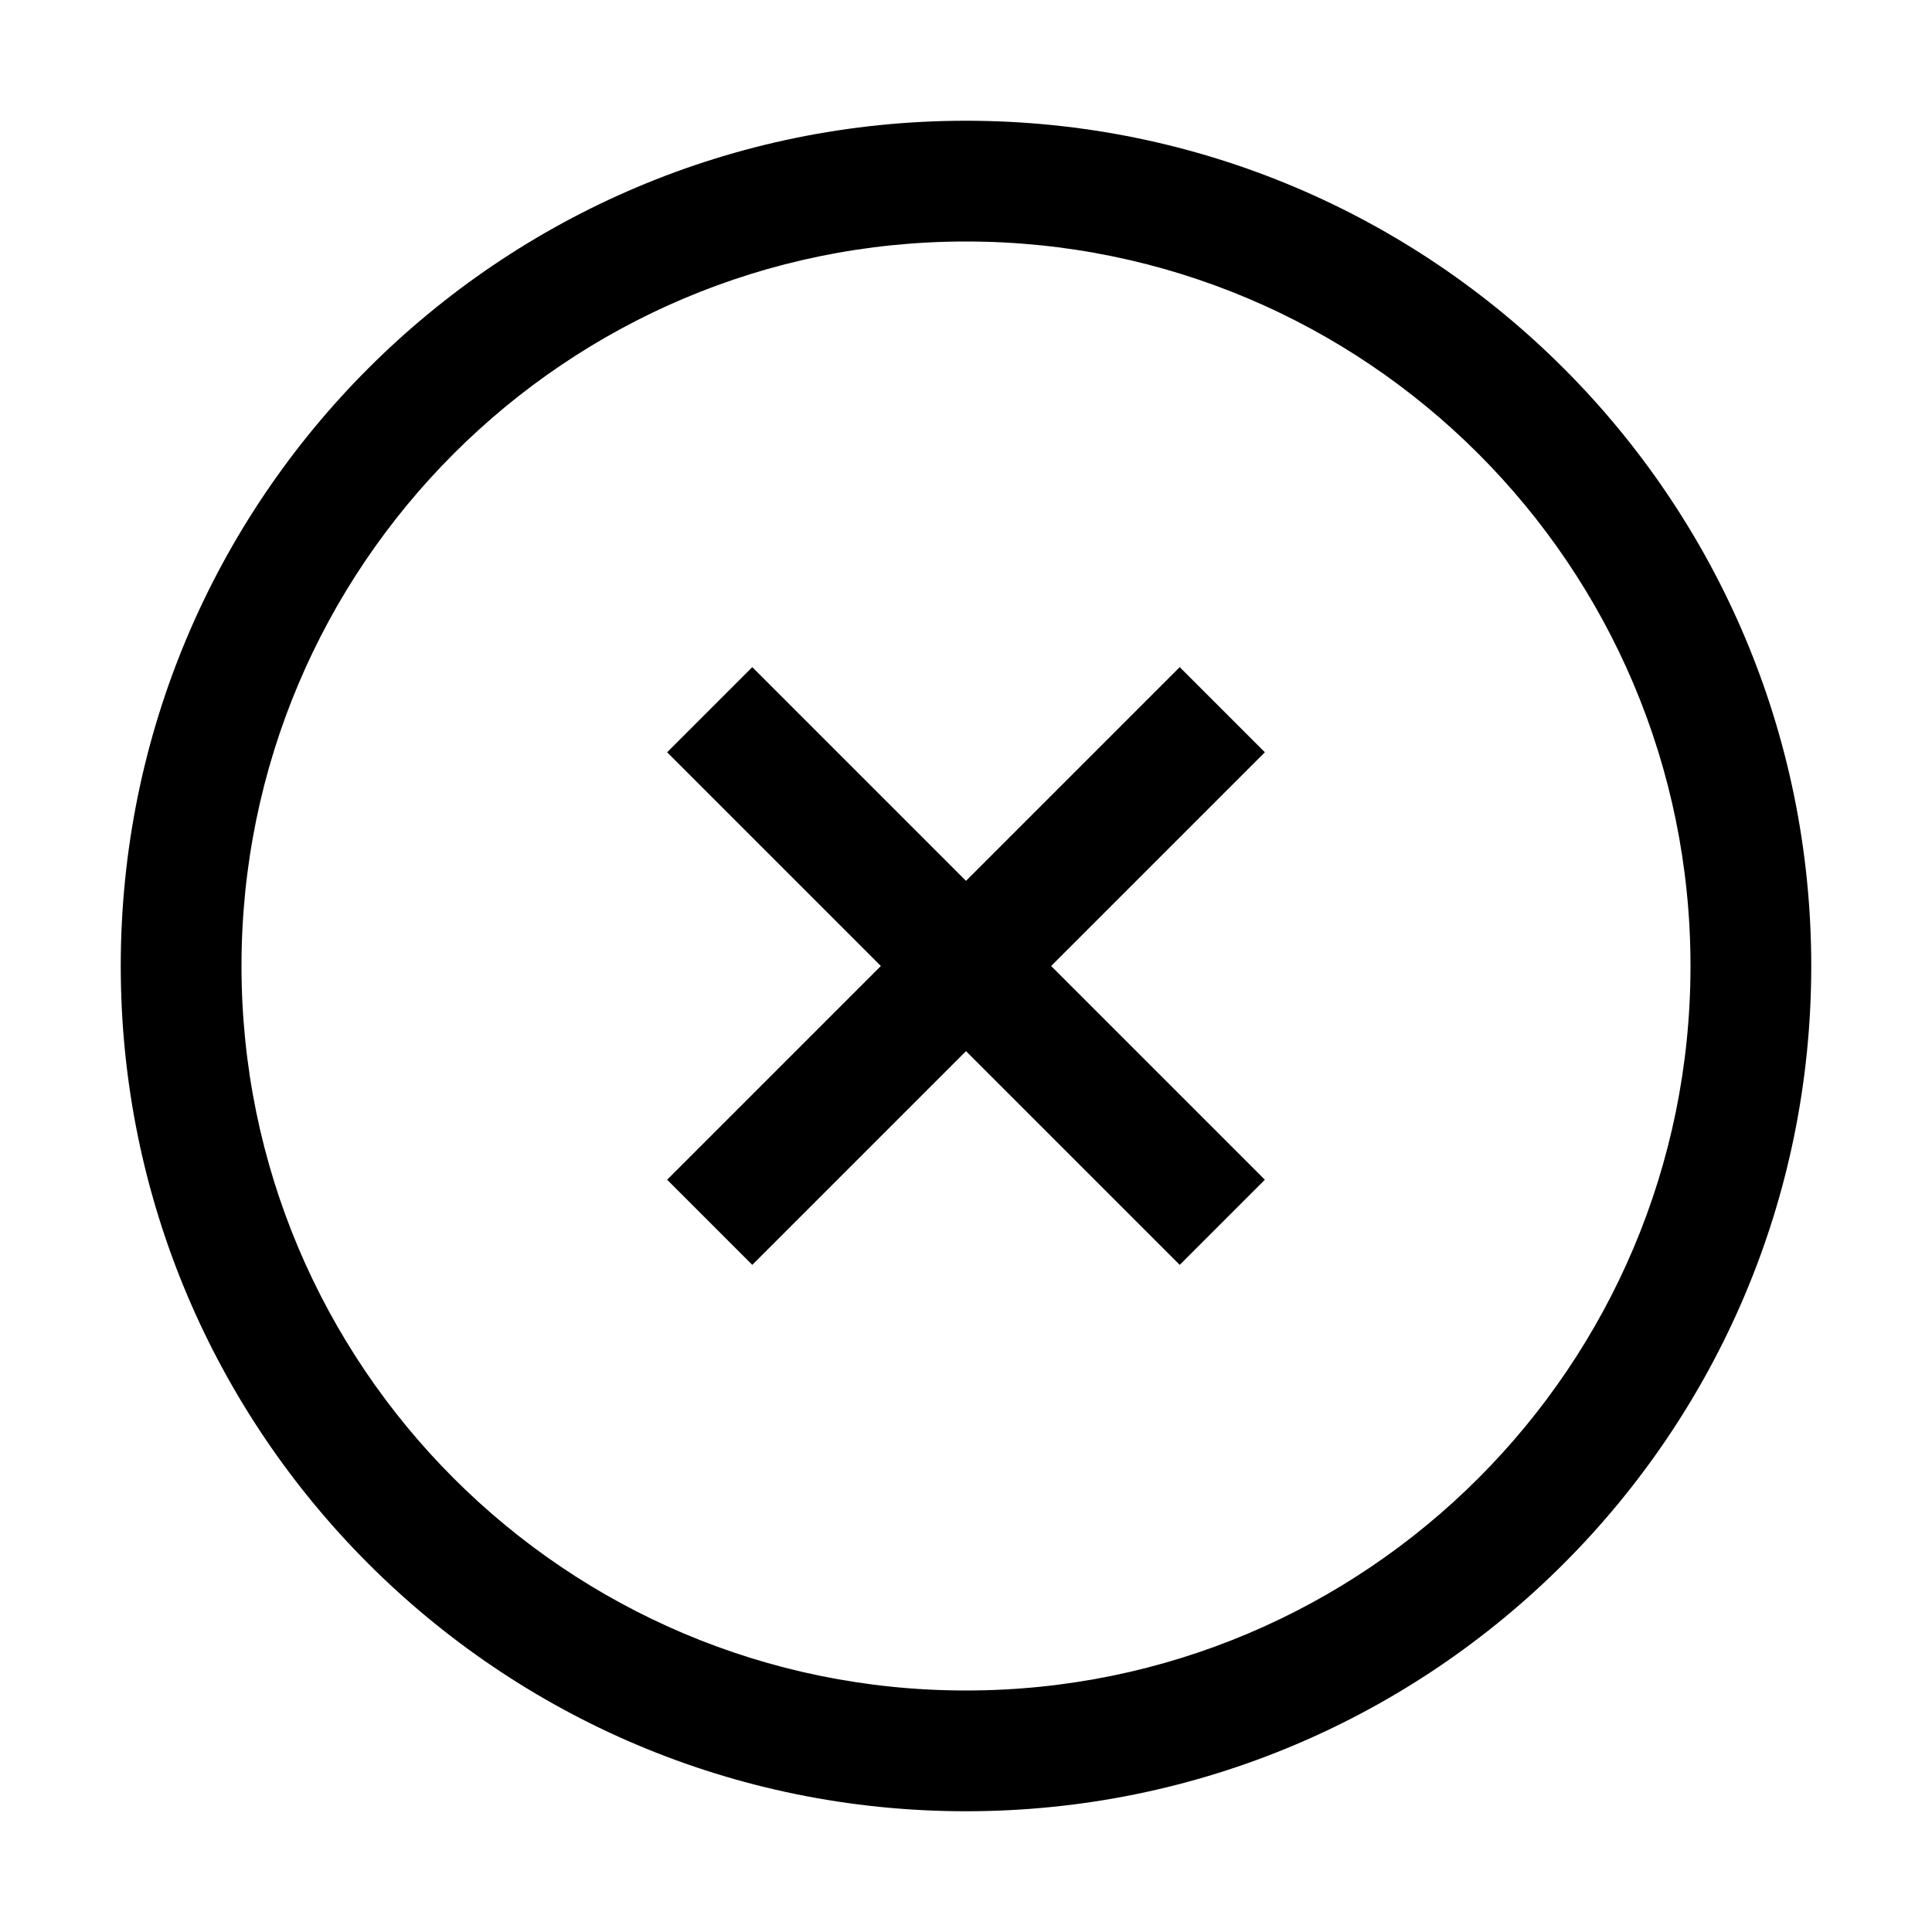
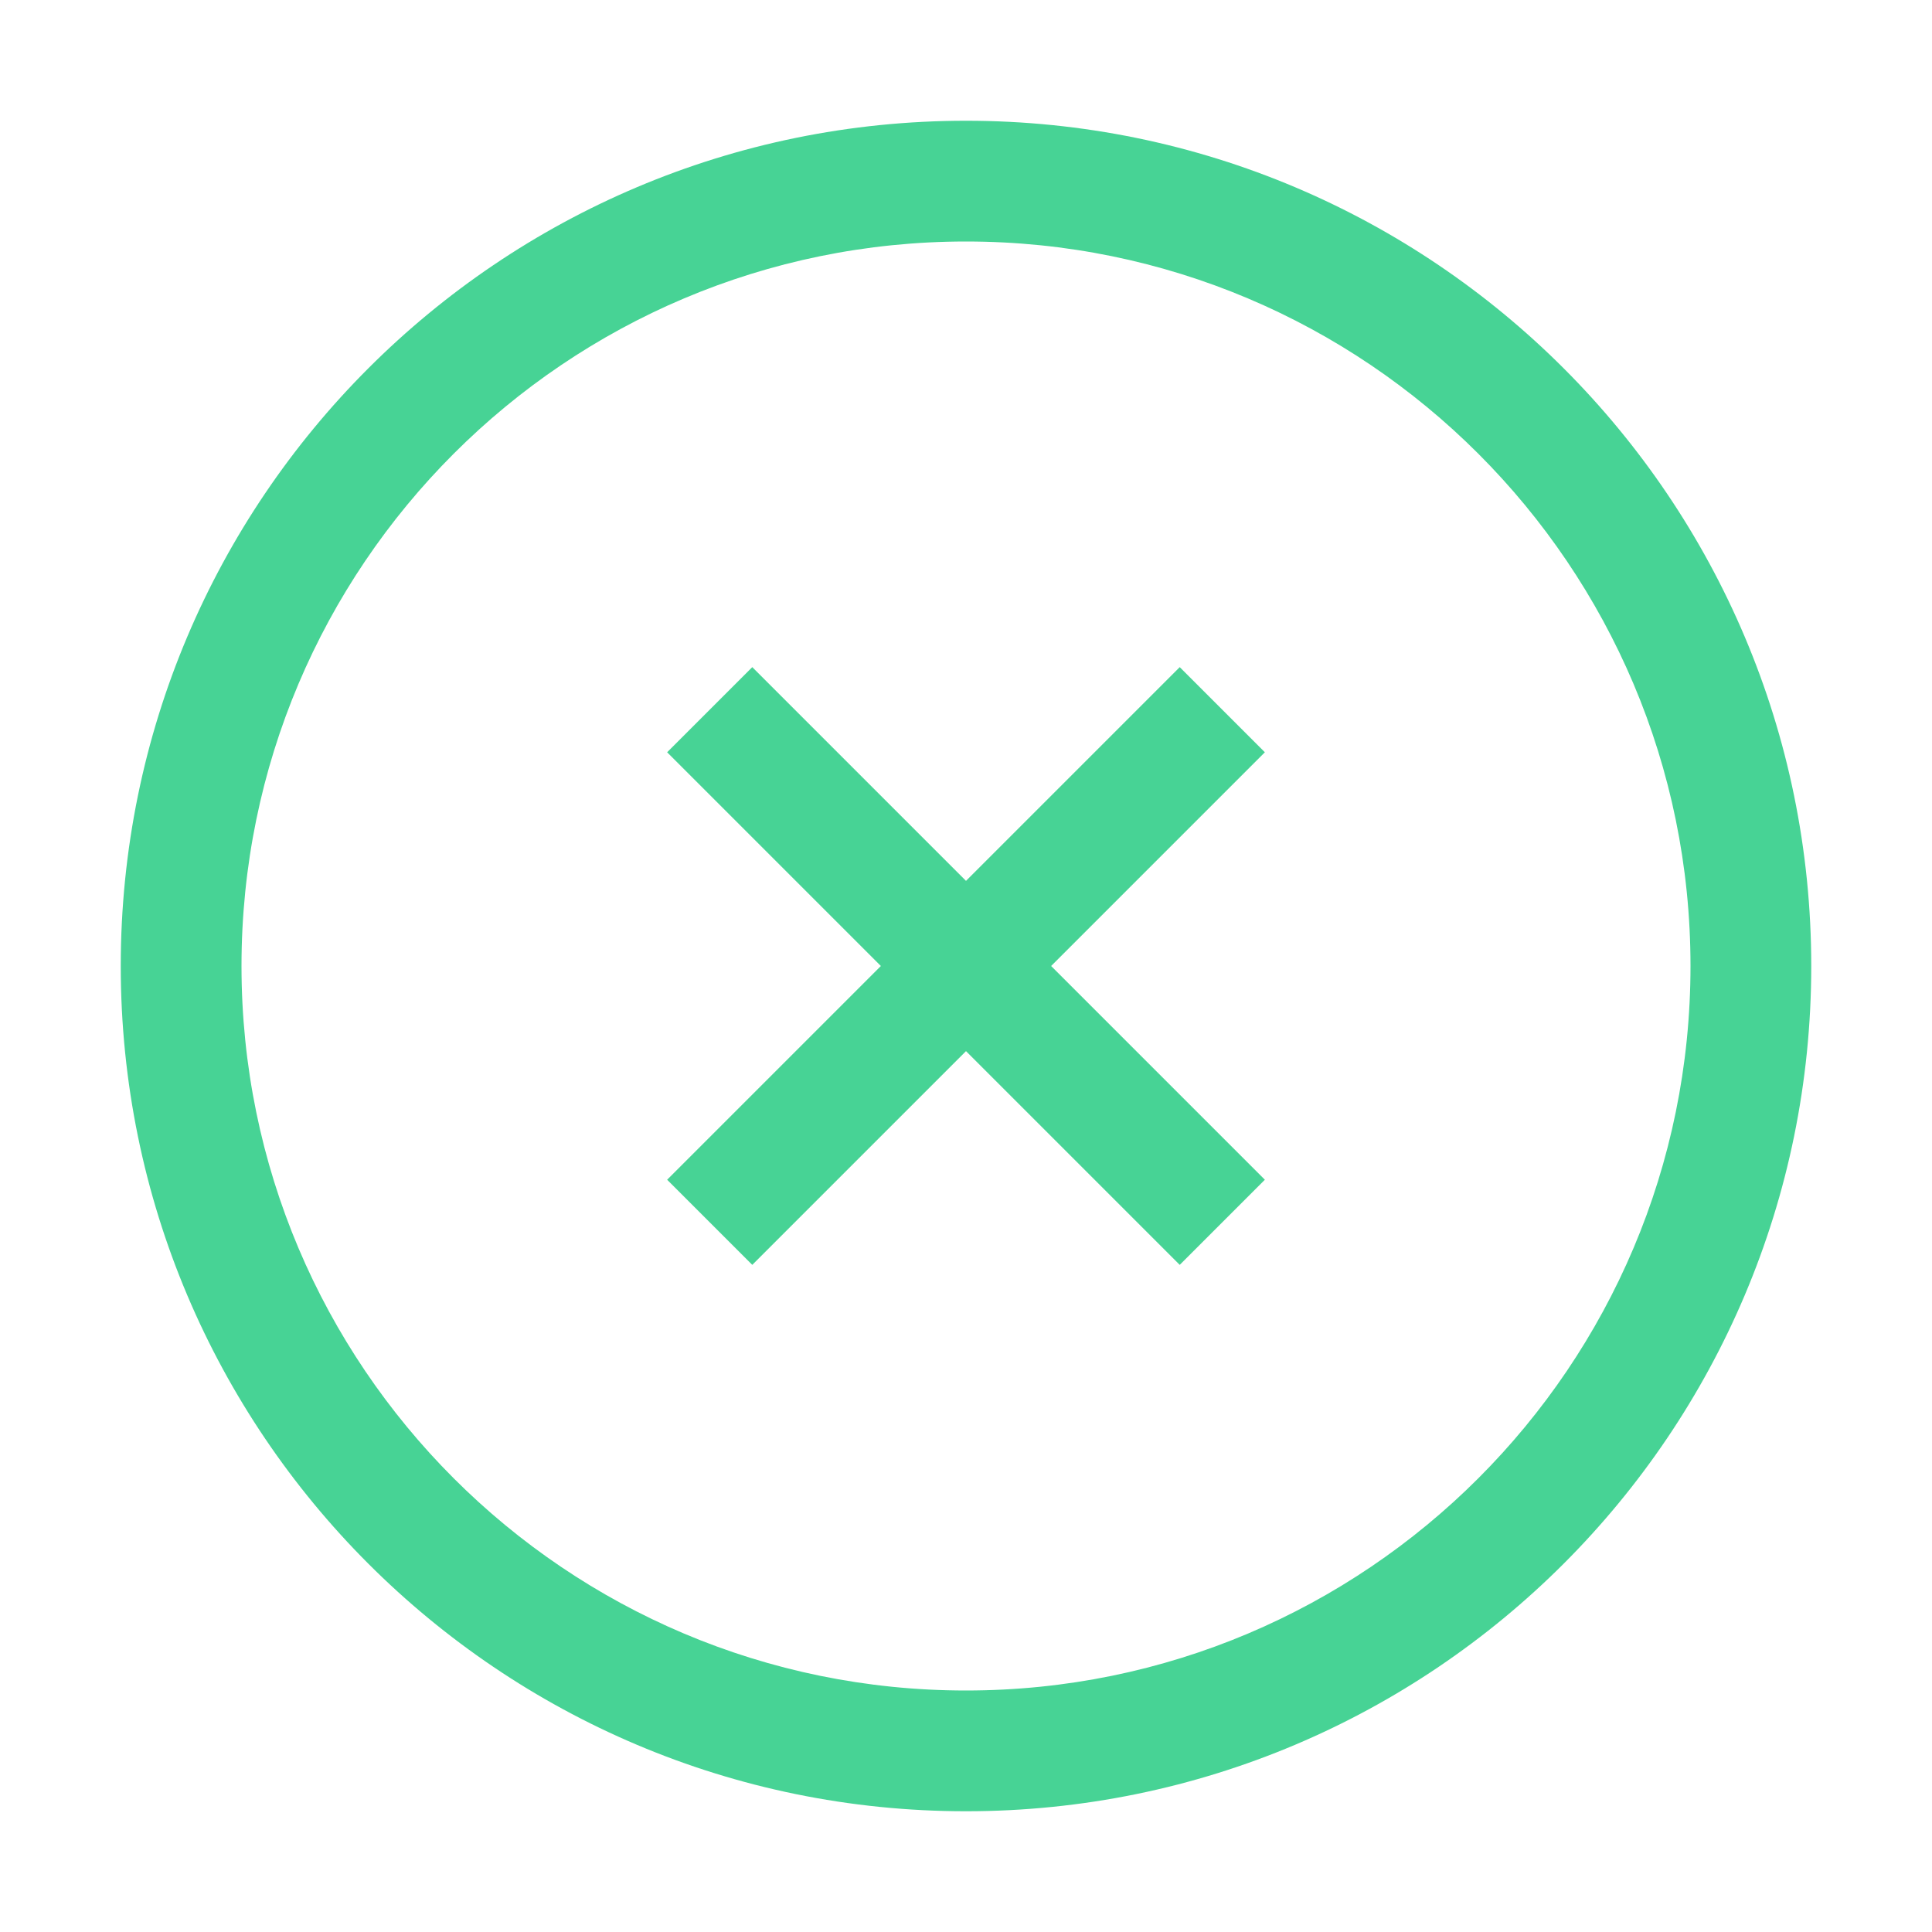
<svg xmlns="http://www.w3.org/2000/svg" id="Outlined" viewBox="0 0 32 32">
-   <g id="Fill">
+   <g fill="#47d395" id="Fill">
    <path d="M16,2A14,14,0,1,0,30,16,14,14,0,0,0,16,2Zm0,26A12,12,0,1,1,28,16,12,12,0,0,1,16,28Z" />
    <polygon points="19.54 11.05 16 14.59 12.46 11.05 11.05 12.46 14.59 16 11.05 19.54 12.46 20.95 16 17.41 19.54 20.95 20.95 19.54 17.41 16 20.95 12.46 19.54 11.05" />
  </g>
</svg>
